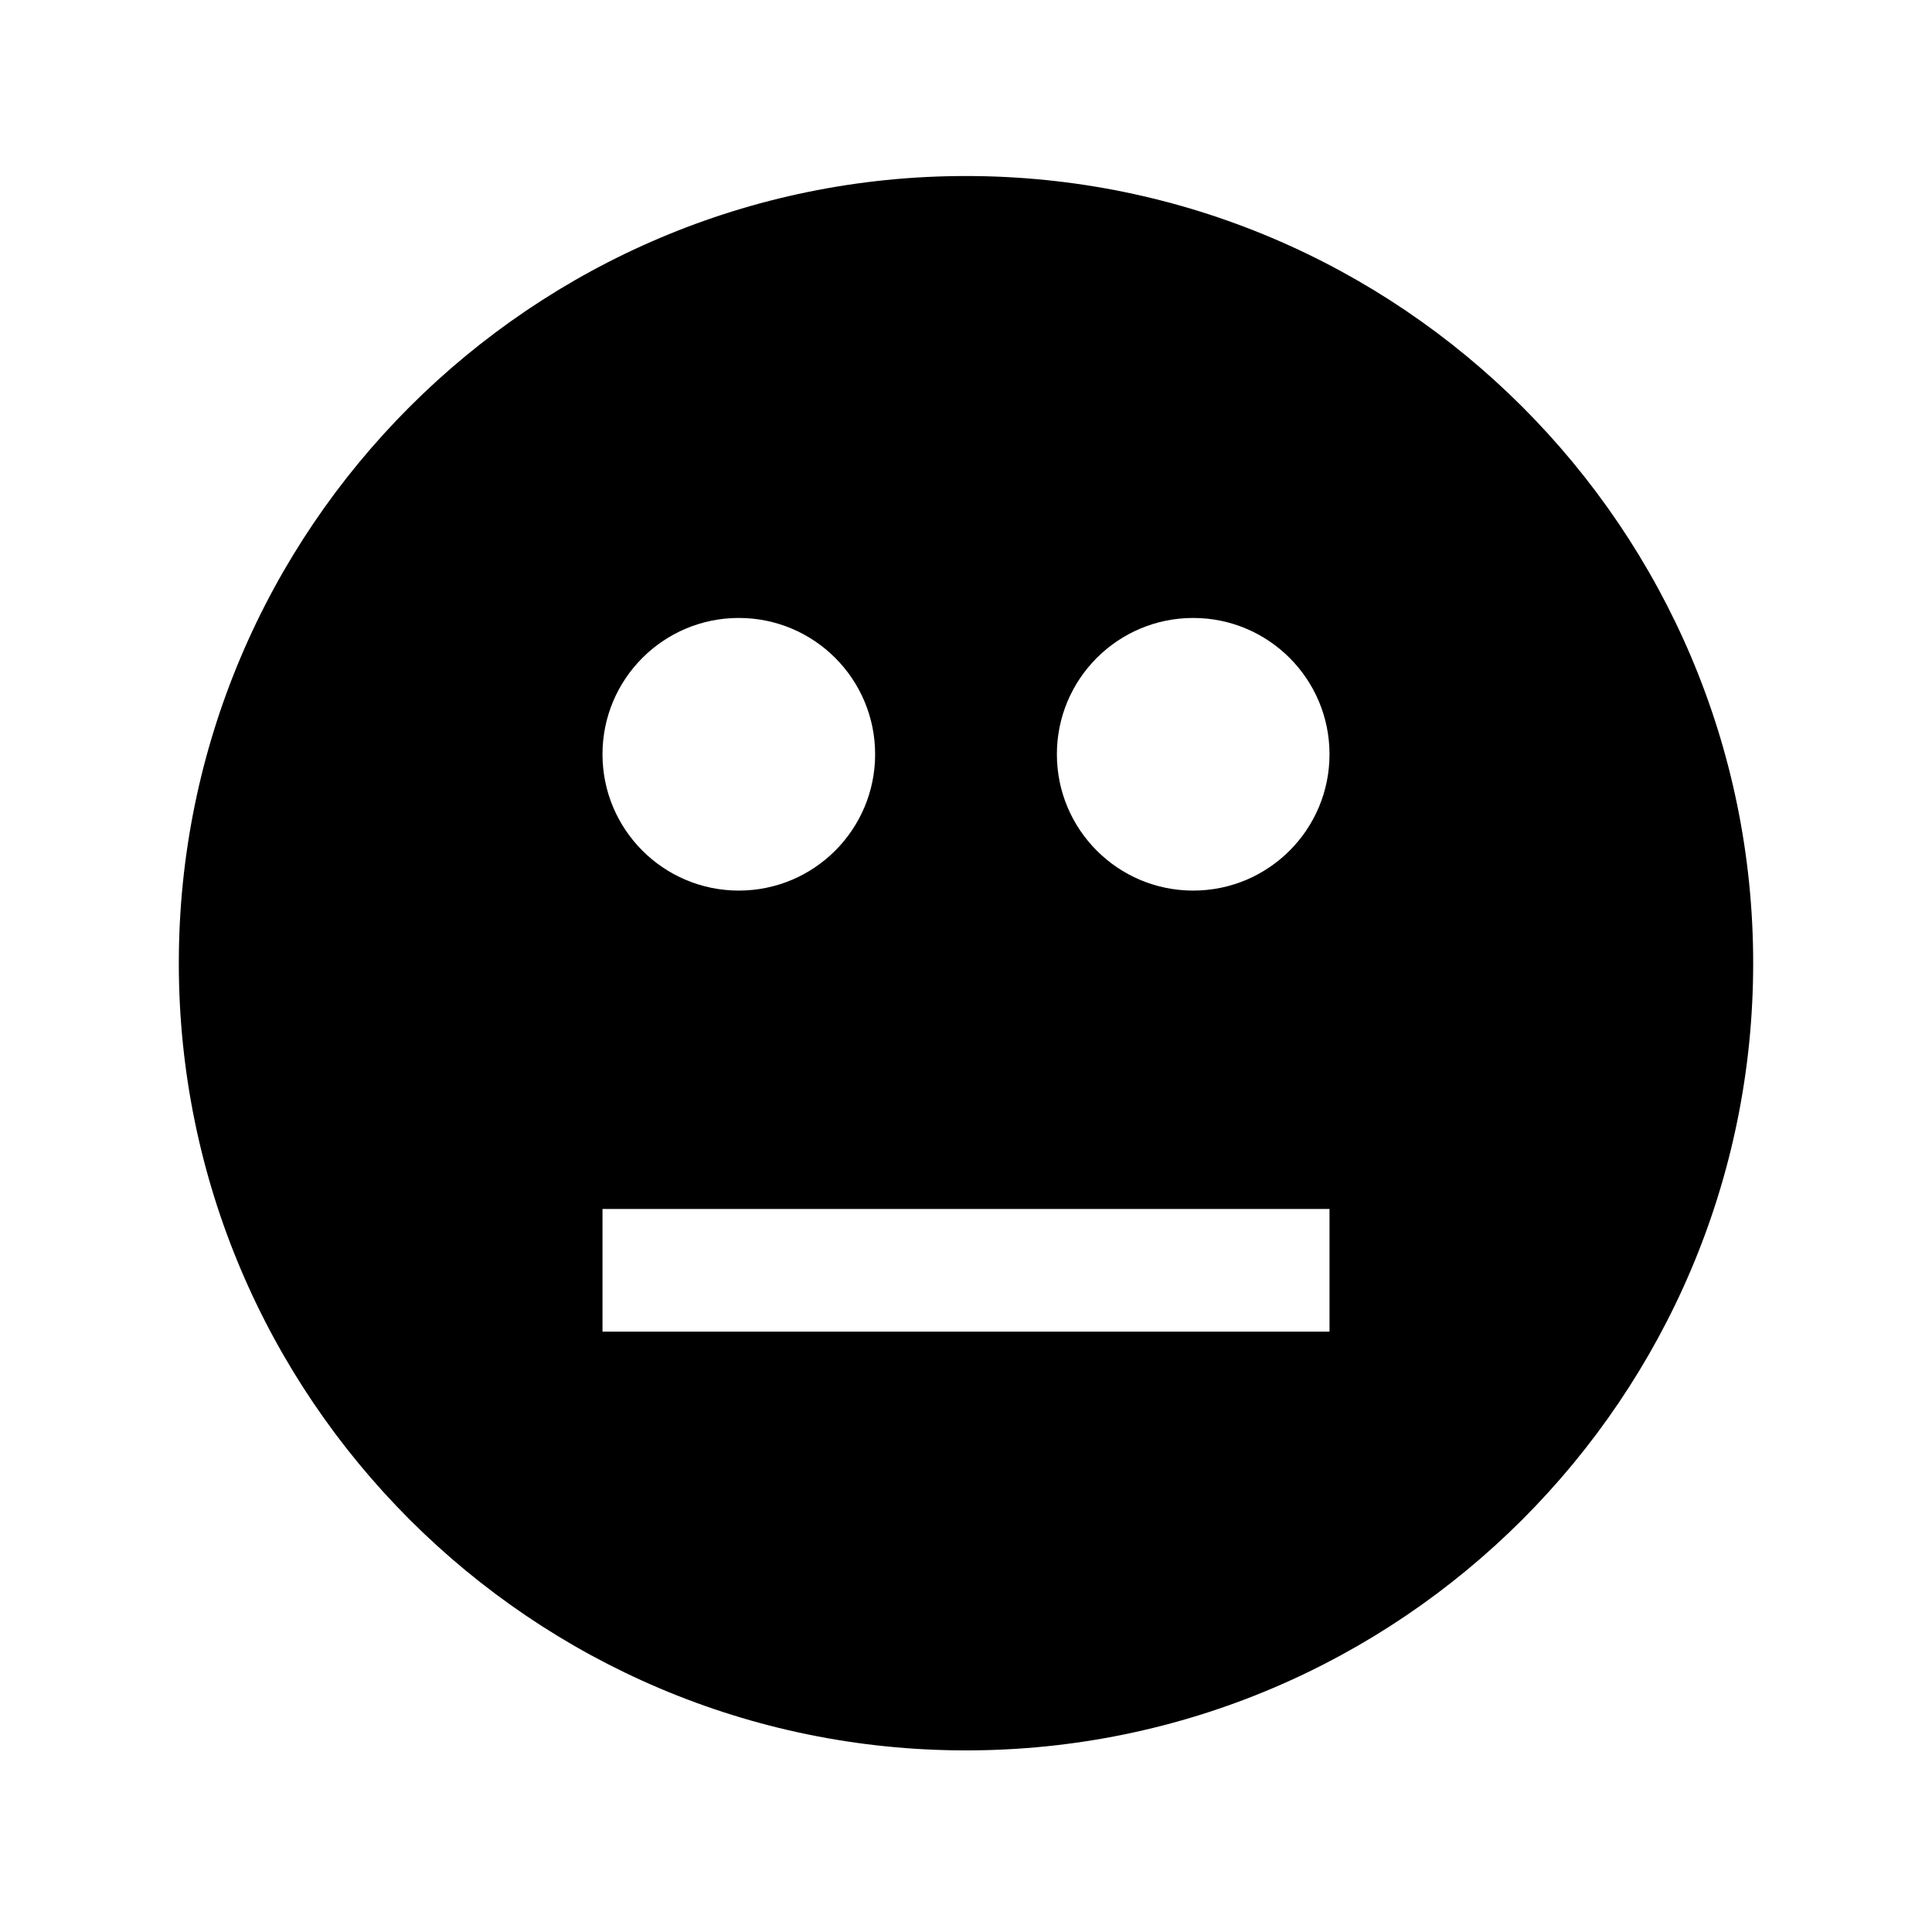
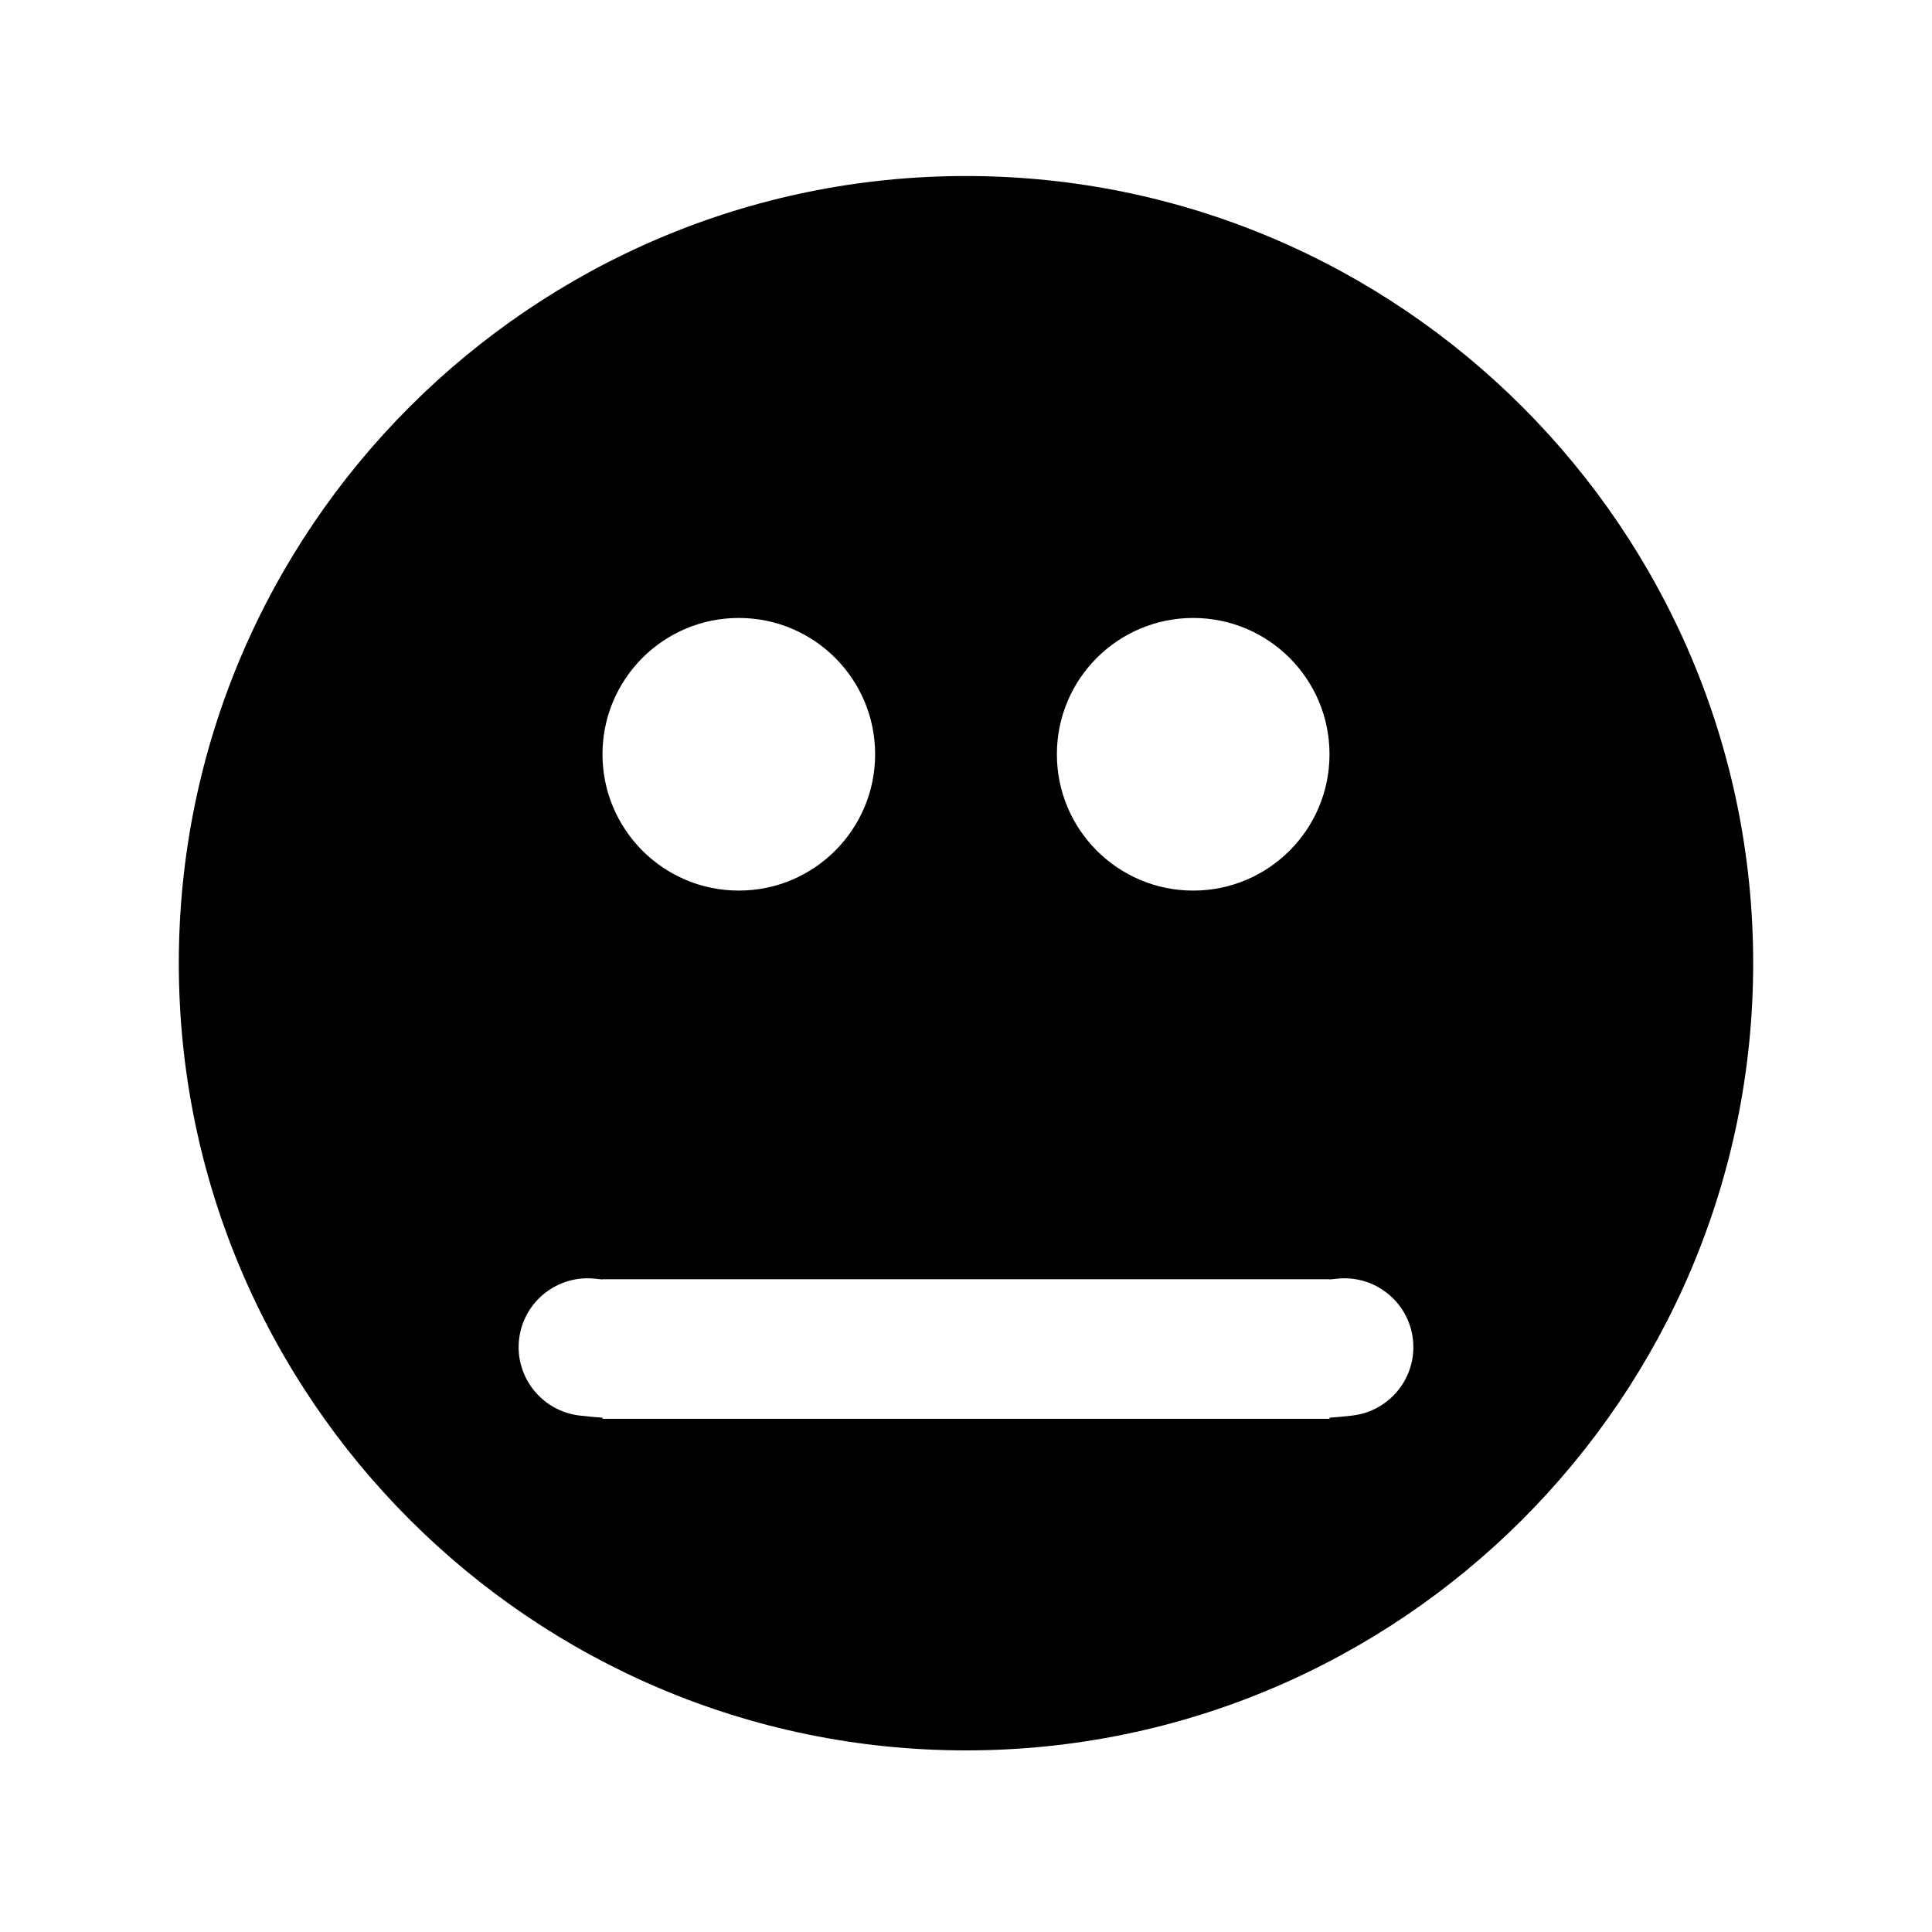
- <svg xmlns="http://www.w3.org/2000/svg" version="1.1" id="Layer_3" x="0px" y="0px" width="283.46px" height="283.46px" viewBox="0 0 283.46 283.46" style="enable-background:new 0 0 283.46 283.46;" xml:space="preserve">
+ <svg xmlns="http://www.w3.org/2000/svg" version="1.1" id="Layer_3" x="0px" y="0px" width="283.46px" height="283.46px" viewBox="0 0 283.46 283.46" enable-background="new 0 0 283.46 283.46" xml:space="preserve">
  <g>
-     <path d="M141.73,25.826c-63.684,0-115.495,51.811-115.495,115.495c0,63.683,51.811,115.494,115.495,115.494   c63.684,0,115.494-51.812,115.494-115.494C257.224,77.637,205.414,25.826,141.73,25.826z M108.397,90.665c11.046,0,20,8.954,20,20   c0,11.045-8.954,20-20,20s-20-8.955-20-20C88.397,99.619,97.351,90.665,108.397,90.665z M195.064,195.376H88.397v-18h106.667   V195.376z M175.064,130.666c-11.046,0-20-8.954-20-20s8.954-20,20-20s20,8.954,20,20S186.11,130.666,175.064,130.666z" />
+     <circle fill="none" cx="108.397" cy="110.665" r="20" />
+     <circle fill="none" cx="175.064" cy="110.666" r="20" />
+     <path d="M141.73,25.826c-63.684,0-115.495,51.811-115.495,115.495c0,63.683,51.811,115.494,115.495,115.494   c63.684,0,115.494-51.812,115.494-115.494C257.224,77.637,205.414,25.826,141.73,25.826z M175.064,90.666c11.046,0,20,8.954,20,20   s-8.954,20-20,20s-20-8.954-20-20S164.018,90.666,175.064,90.666z M108.397,90.665c11.046,0,20,8.954,20,20   c0,11.045-8.954,20-20,20s-20-8.955-20-20C88.397,99.619,97.351,90.665,108.397,90.665z M198.445,207.684   c-1.126,0.134-2.253,0.235-3.38,0.32v0.165H88.398v-0.165c-1.127-0.084-2.255-0.187-3.383-0.32   c-5.546-0.665-9.506-5.685-8.851-11.229c0.66-5.531,5.69-9.482,11.217-8.837c0.339,0.04,0.678,0.069,1.017,0.103v-0.033h106.667   v0.033c0.338-0.034,0.676-0.063,1.014-0.103c5.527-0.646,10.557,3.306,11.217,8.837C207.951,202,203.991,207.019,198.445,207.684z" />
  </g>
</svg>
